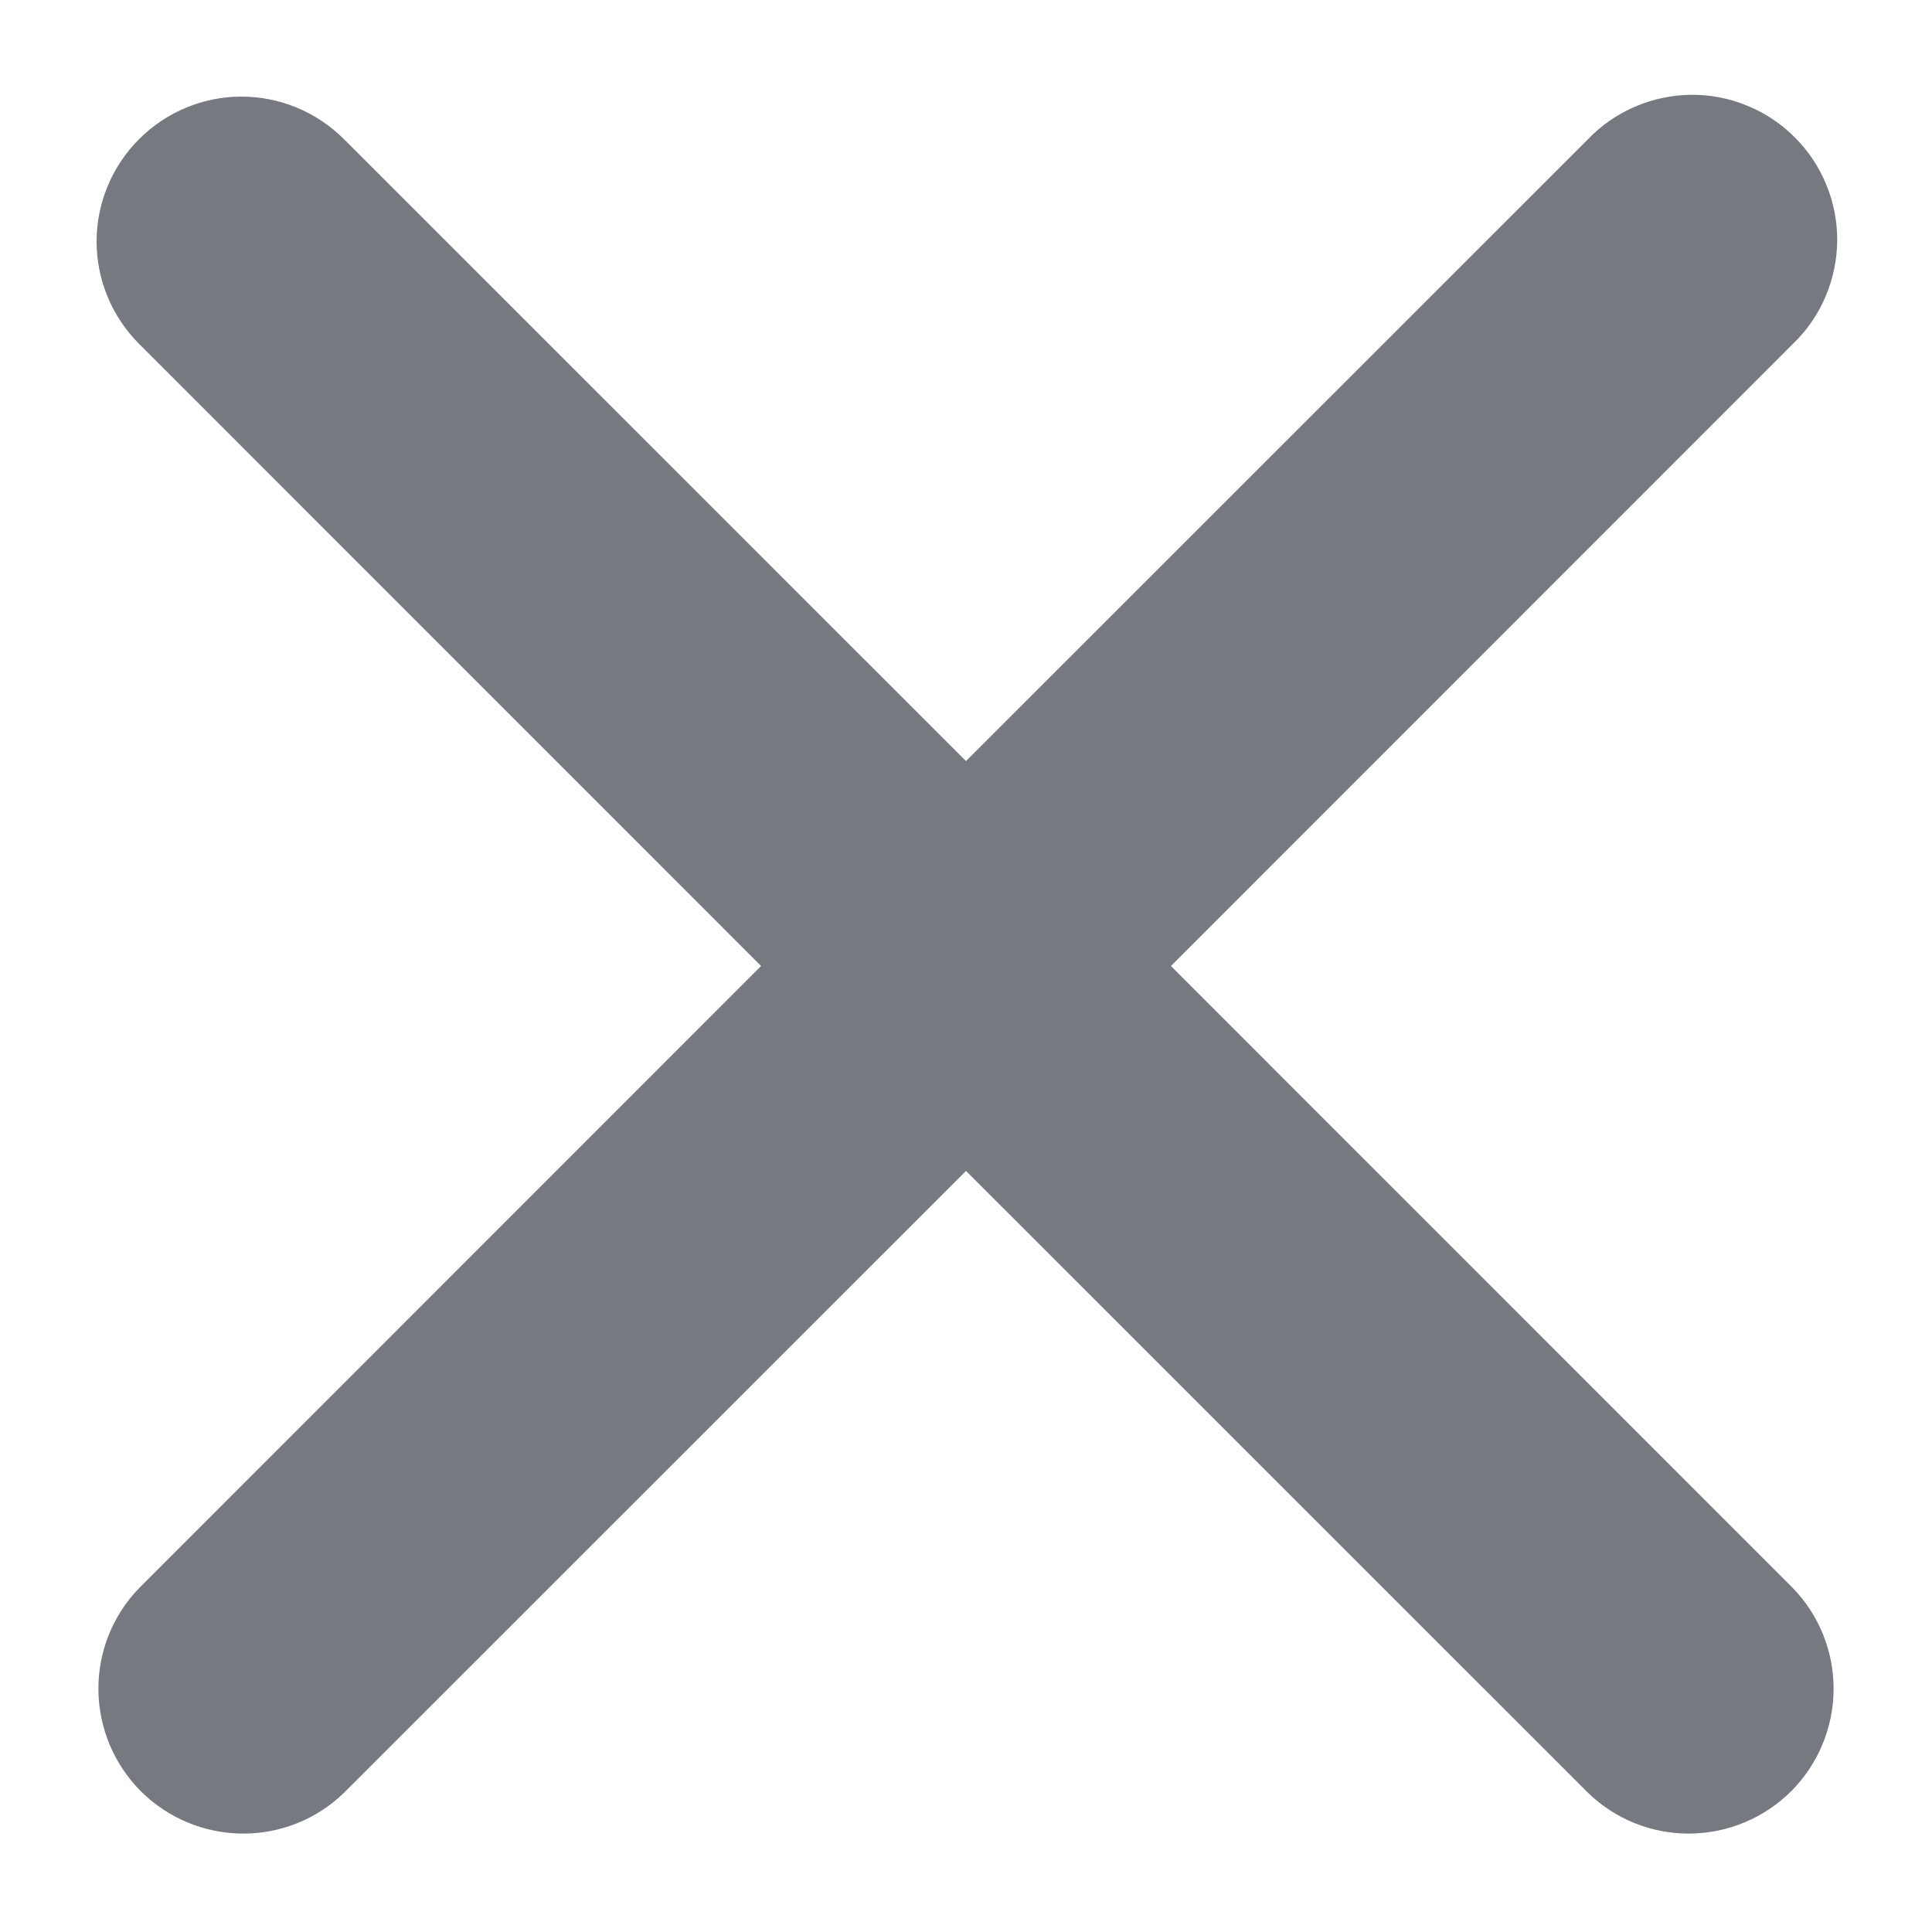
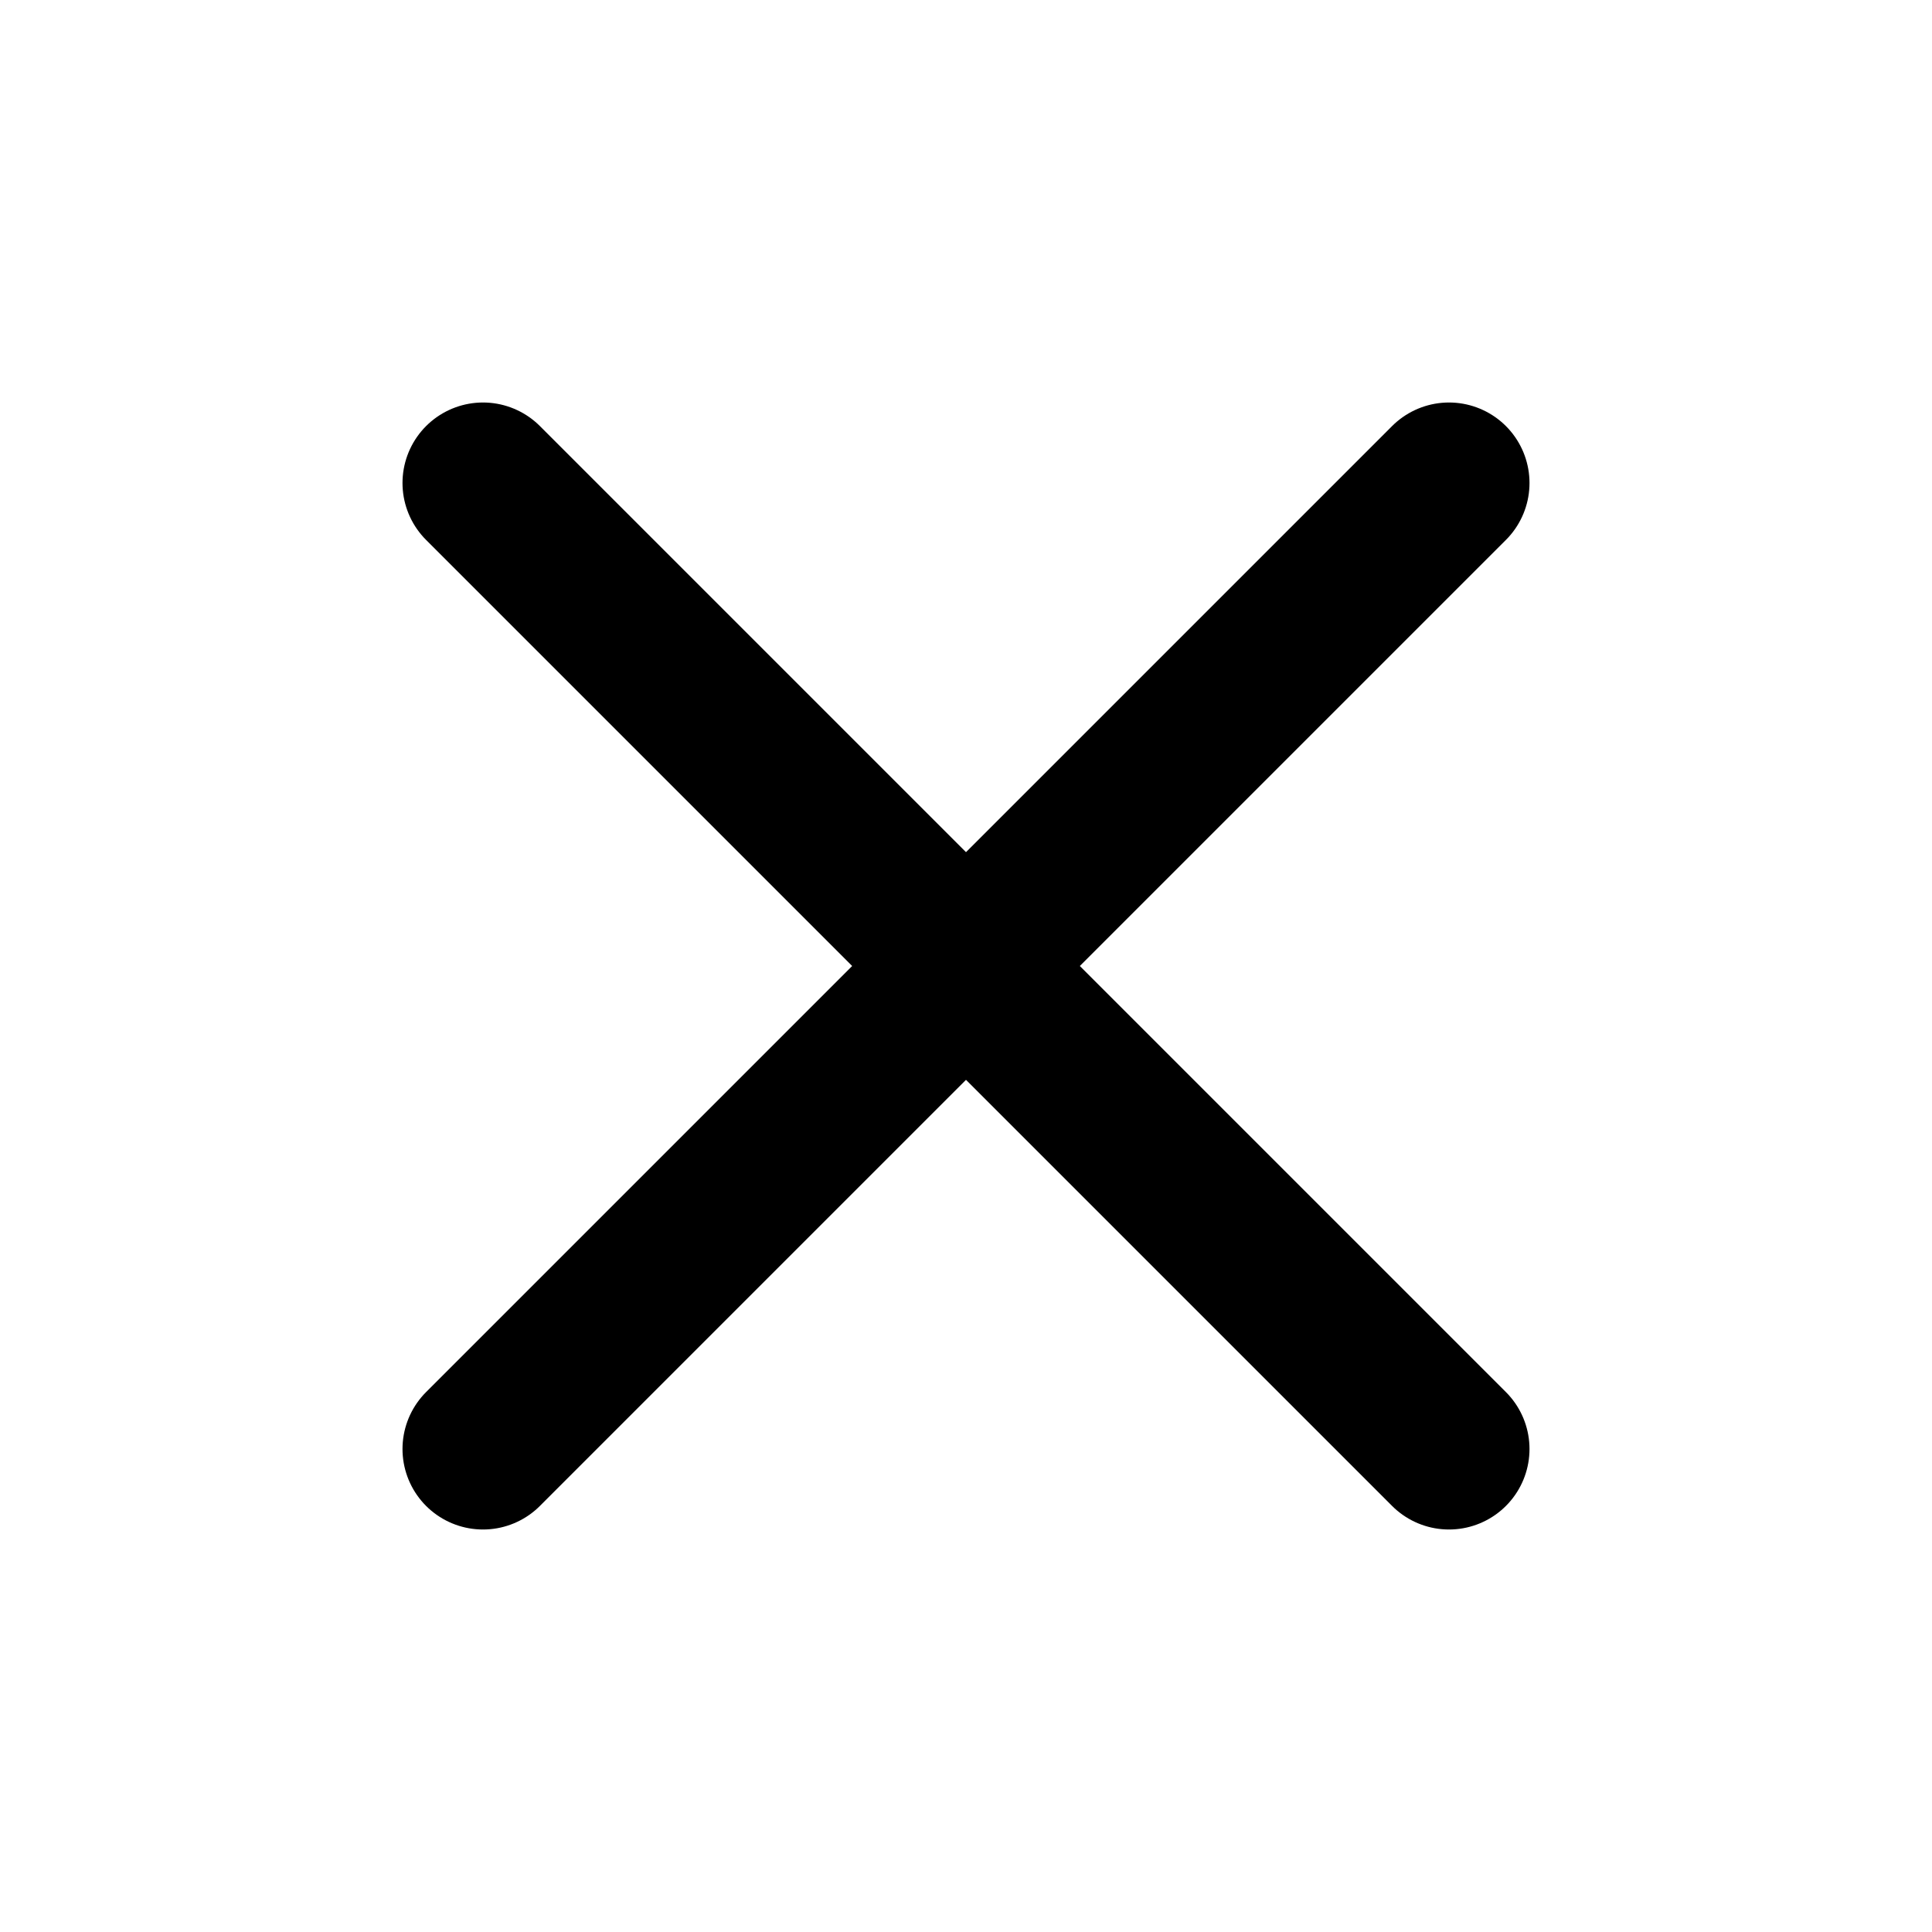
- <svg xmlns="http://www.w3.org/2000/svg" width="16" height="16" viewBox="0 0 16 16" fill="none">
-   <path fill-rule="evenodd" clip-rule="evenodd" d="M1.152 1.152C1.377 0.927 1.682 0.8 2 0.8C2.318 0.8 2.623 0.927 2.848 1.152L8 6.303L13.152 1.152C13.262 1.037 13.395 0.946 13.541 0.883C13.688 0.82 13.845 0.787 14.004 0.785C14.164 0.784 14.322 0.814 14.469 0.875C14.617 0.935 14.751 1.024 14.863 1.137C14.976 1.249 15.065 1.383 15.125 1.531C15.186 1.678 15.216 1.836 15.215 1.996C15.213 2.155 15.18 2.312 15.117 2.459C15.055 2.605 14.963 2.738 14.848 2.848L9.697 8L14.848 13.152C15.067 13.378 15.188 13.681 15.185 13.996C15.182 14.31 15.056 14.611 14.834 14.834C14.611 15.056 14.31 15.182 13.996 15.185C13.681 15.188 13.378 15.067 13.152 14.848L8 9.697L2.848 14.848C2.622 15.067 2.319 15.188 2.004 15.185C1.69 15.182 1.389 15.056 1.166 14.834C0.944 14.611 0.818 14.31 0.815 13.996C0.812 13.681 0.933 13.378 1.152 13.152L6.303 8L1.152 2.848C0.927 2.623 0.8 2.318 0.8 2C0.8 1.682 0.927 1.377 1.152 1.152V1.152Z" fill="#777981" />
+ <svg xmlns="http://www.w3.org/2000/svg" width="24" height="24" fill="none" viewBox="0 0 24 24">
+   <path stroke="#000" stroke-linecap="round" stroke-linejoin="round" stroke-width="2" d="M18 6 6 18M6 6l12 12" />
</svg>
